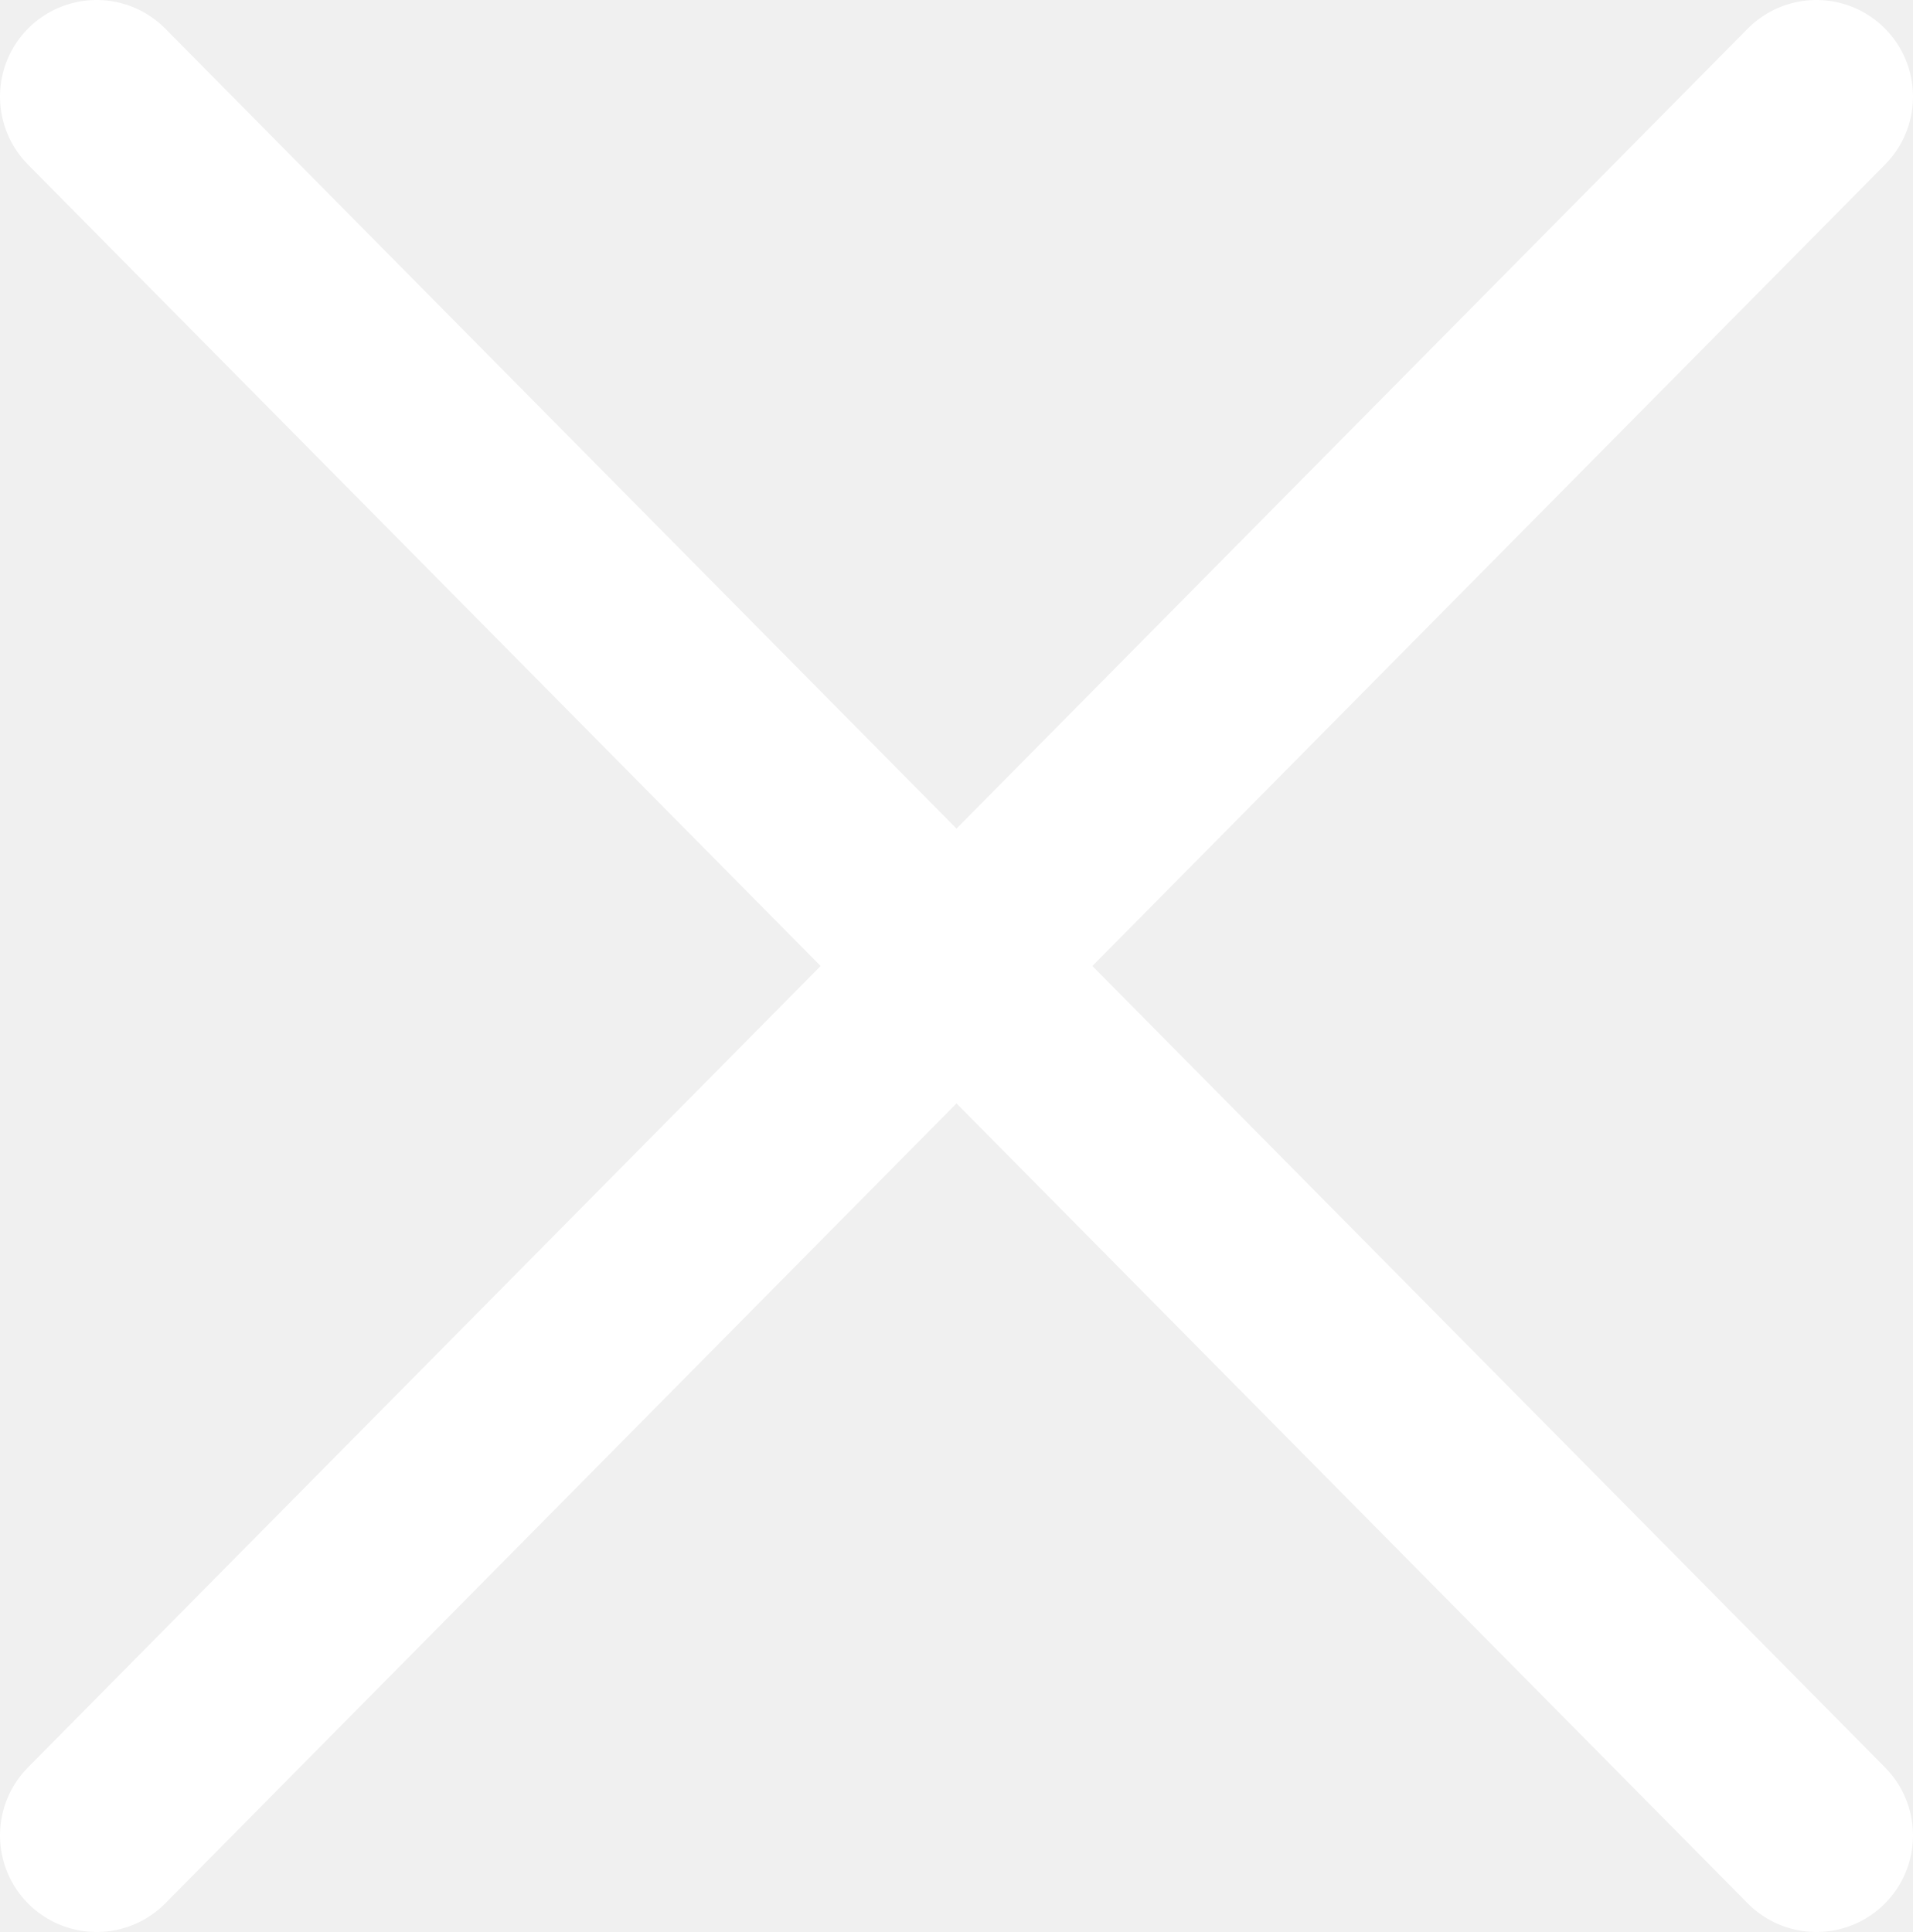
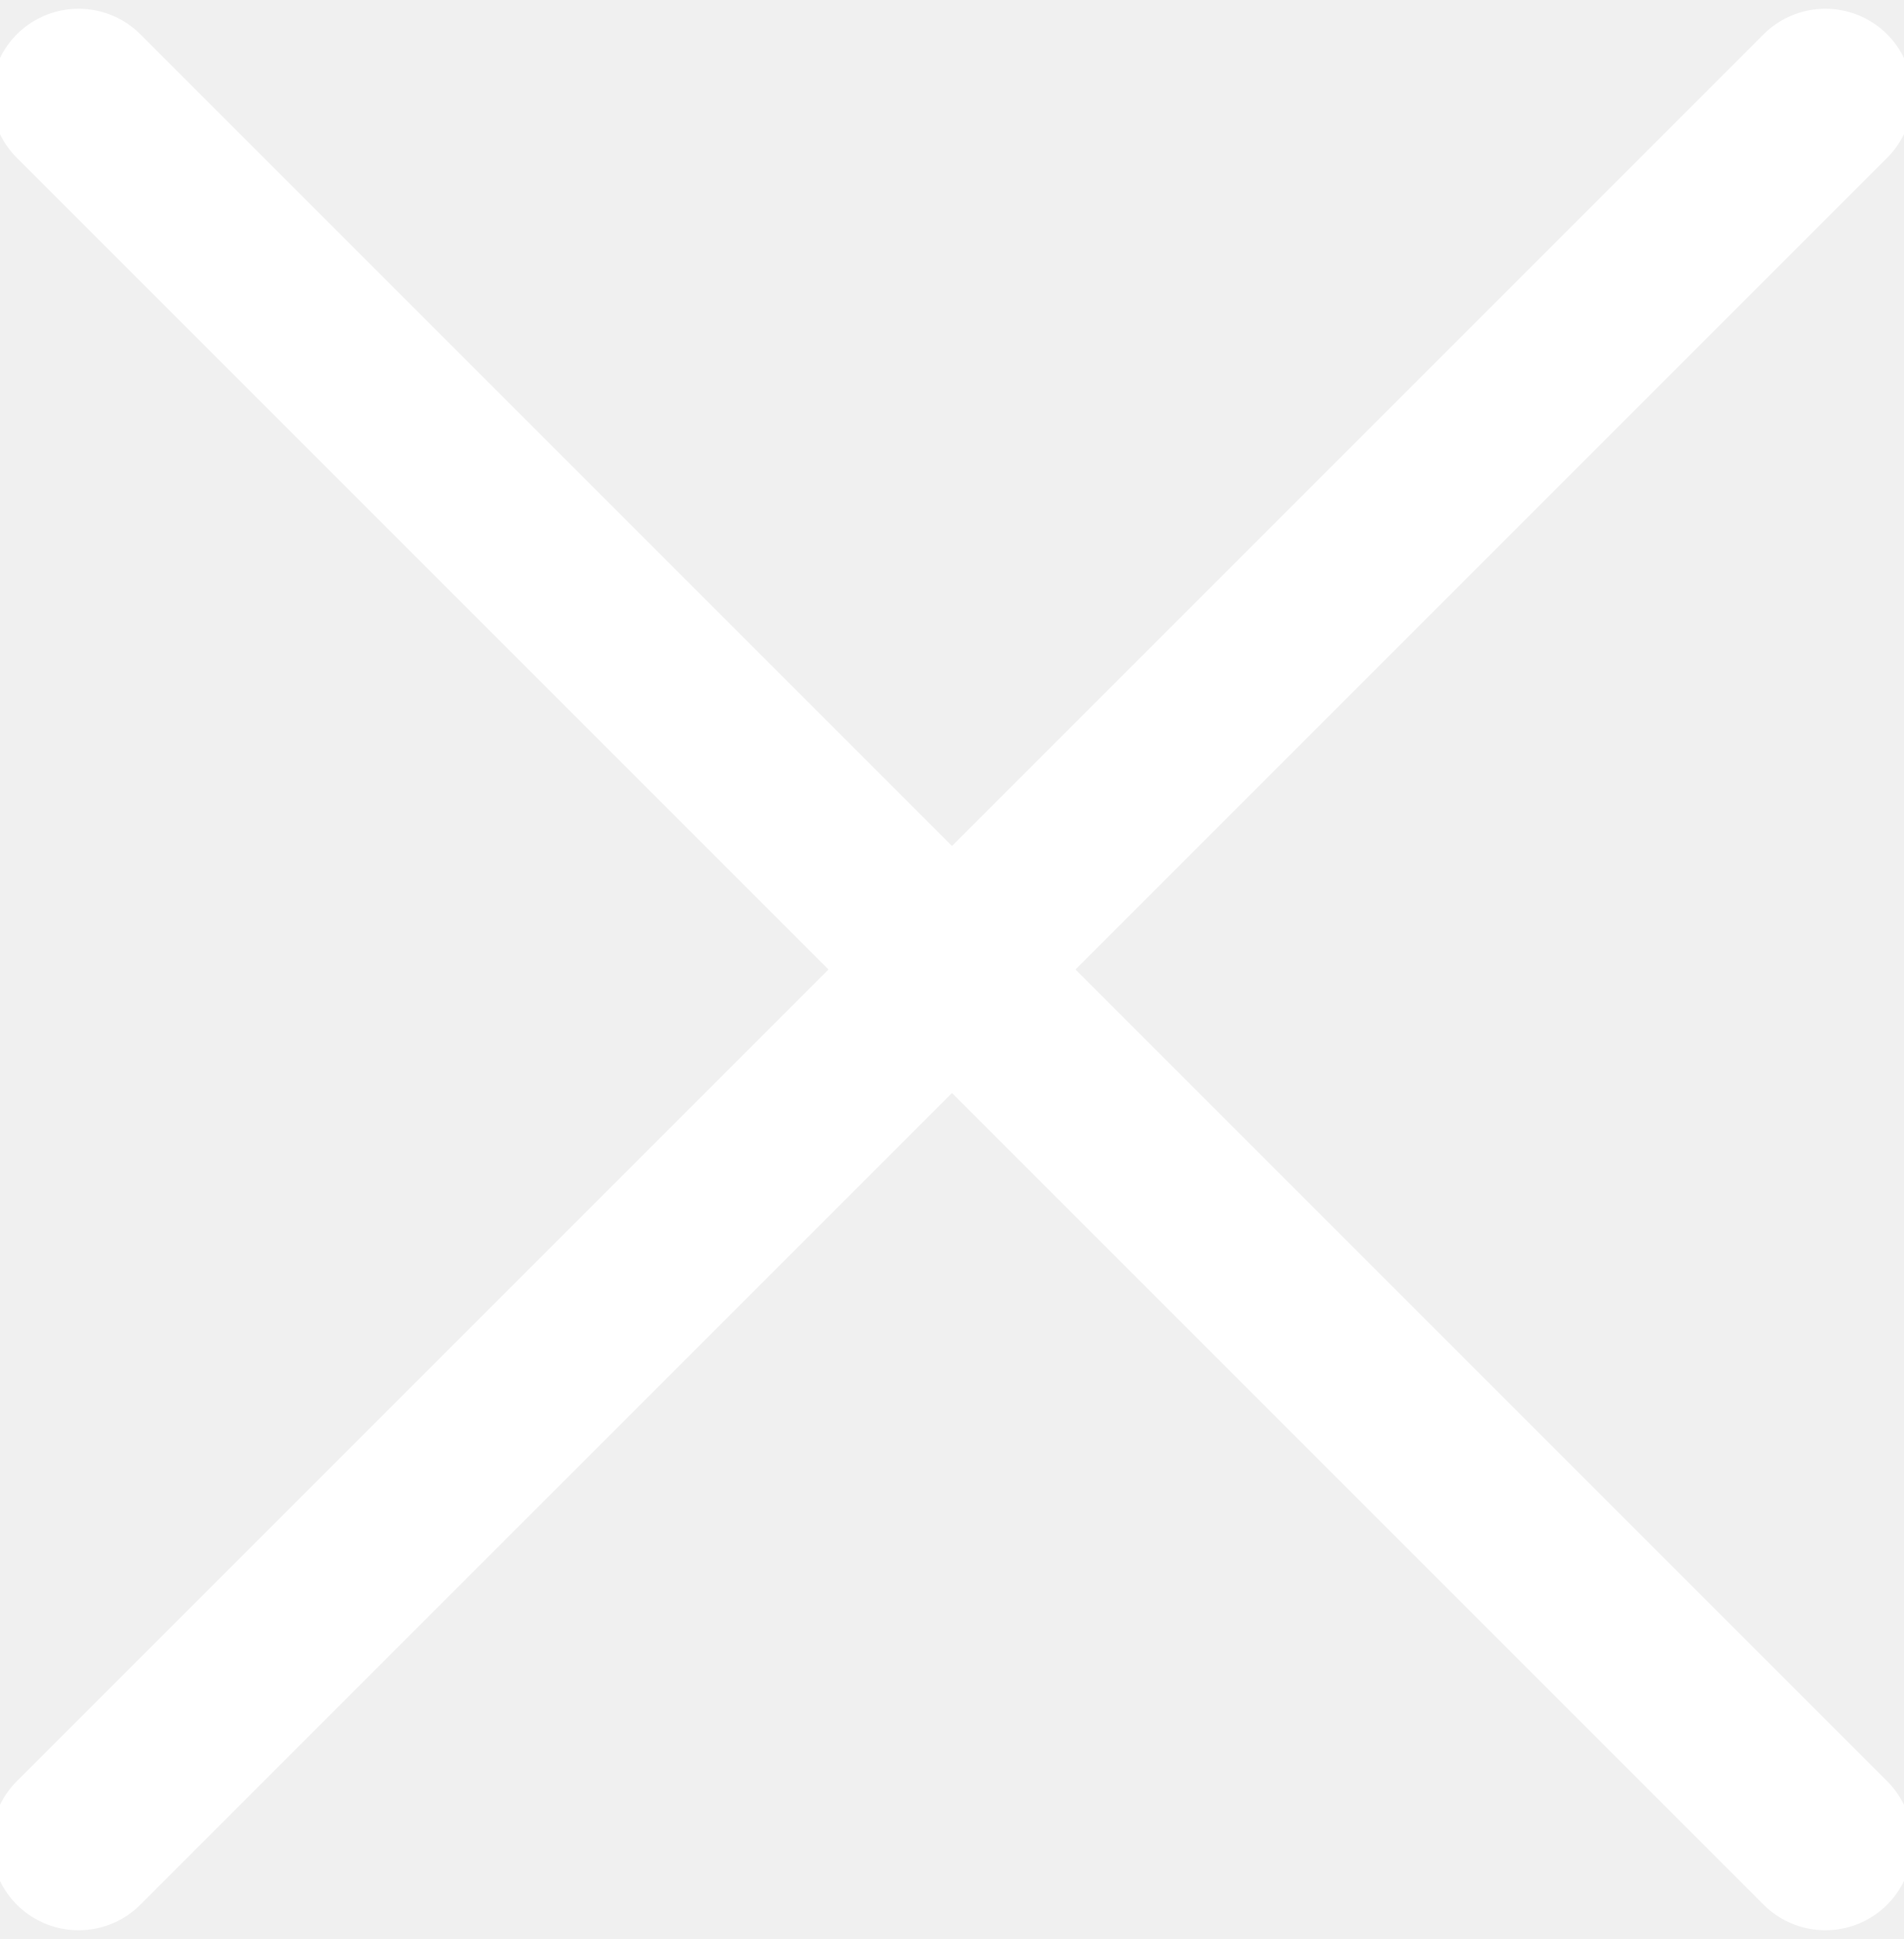
- <svg xmlns="http://www.w3.org/2000/svg" width="99" height="100" viewBox="0 0 99 100" fill="none">
-   <path d="M5 95L49.5 50M49.5 50L94 5M49.5 50L5 5M49.5 50L94 95" stroke="white" stroke-width="10" stroke-linecap="round" />
+ <svg xmlns="http://www.w3.org/2000/svg" width="218" height="222" viewBox="0 0 218 222" fill="none">
+   <path d="M9 211L209 11" stroke="white" stroke-width="20" stroke-linecap="round" />
+   <path d="M9 11L209 211" stroke="white" stroke-width="20" stroke-linecap="round" />
</svg>
